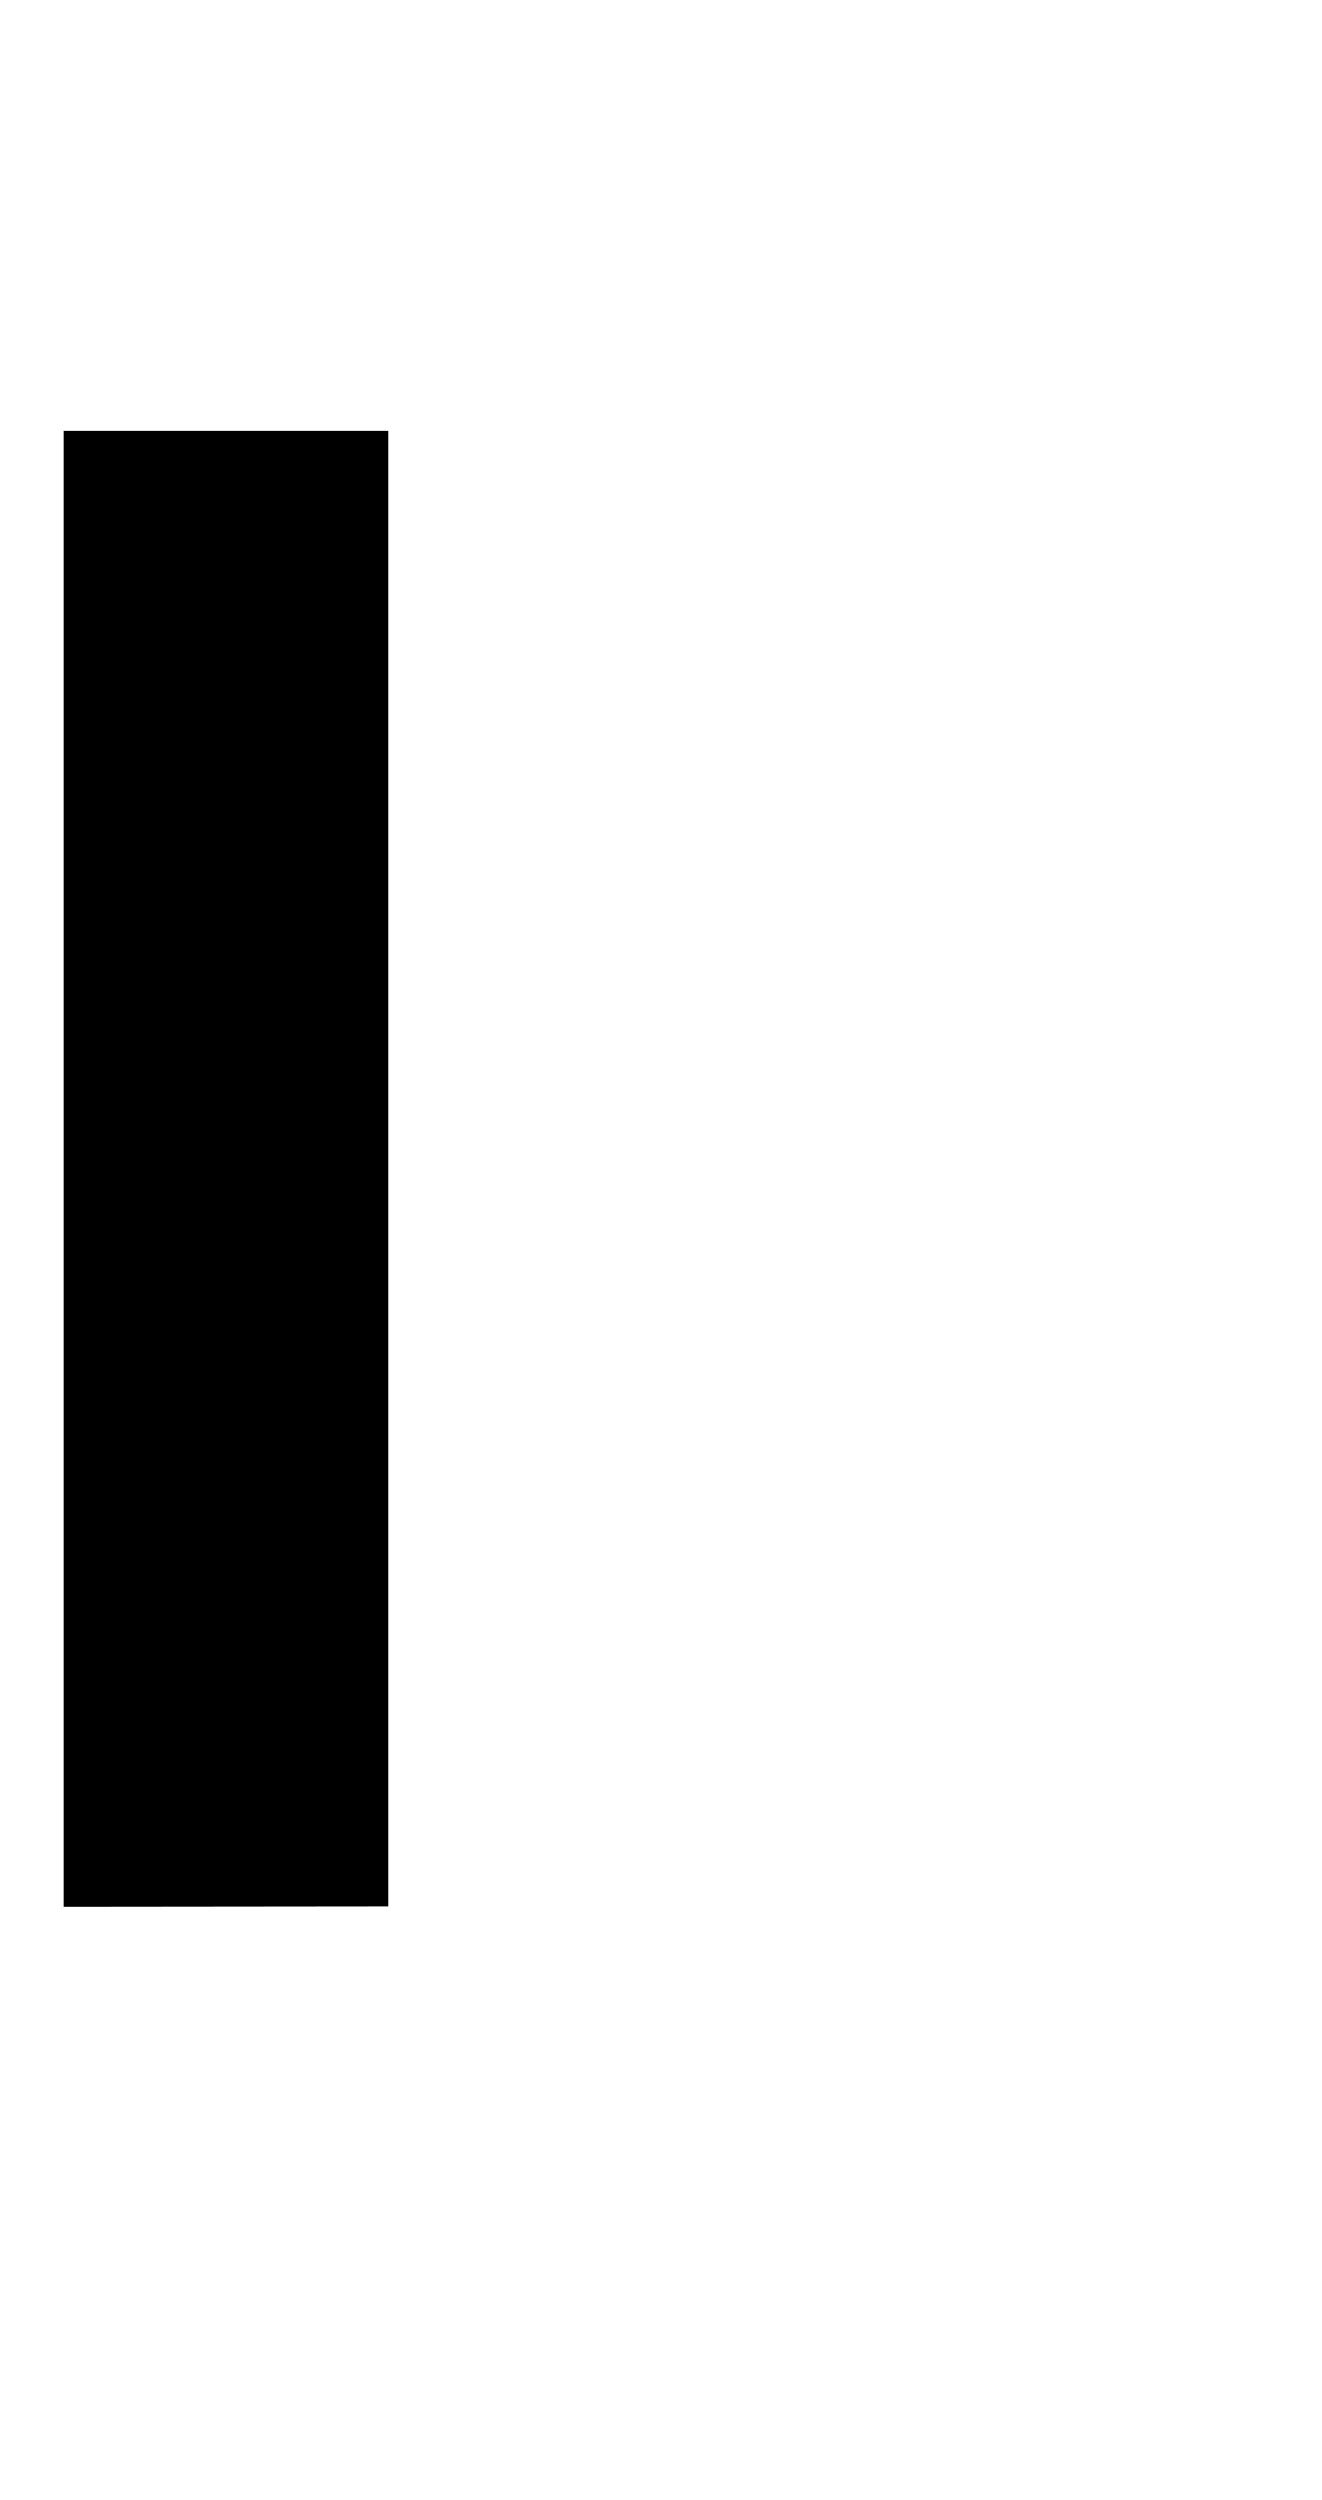
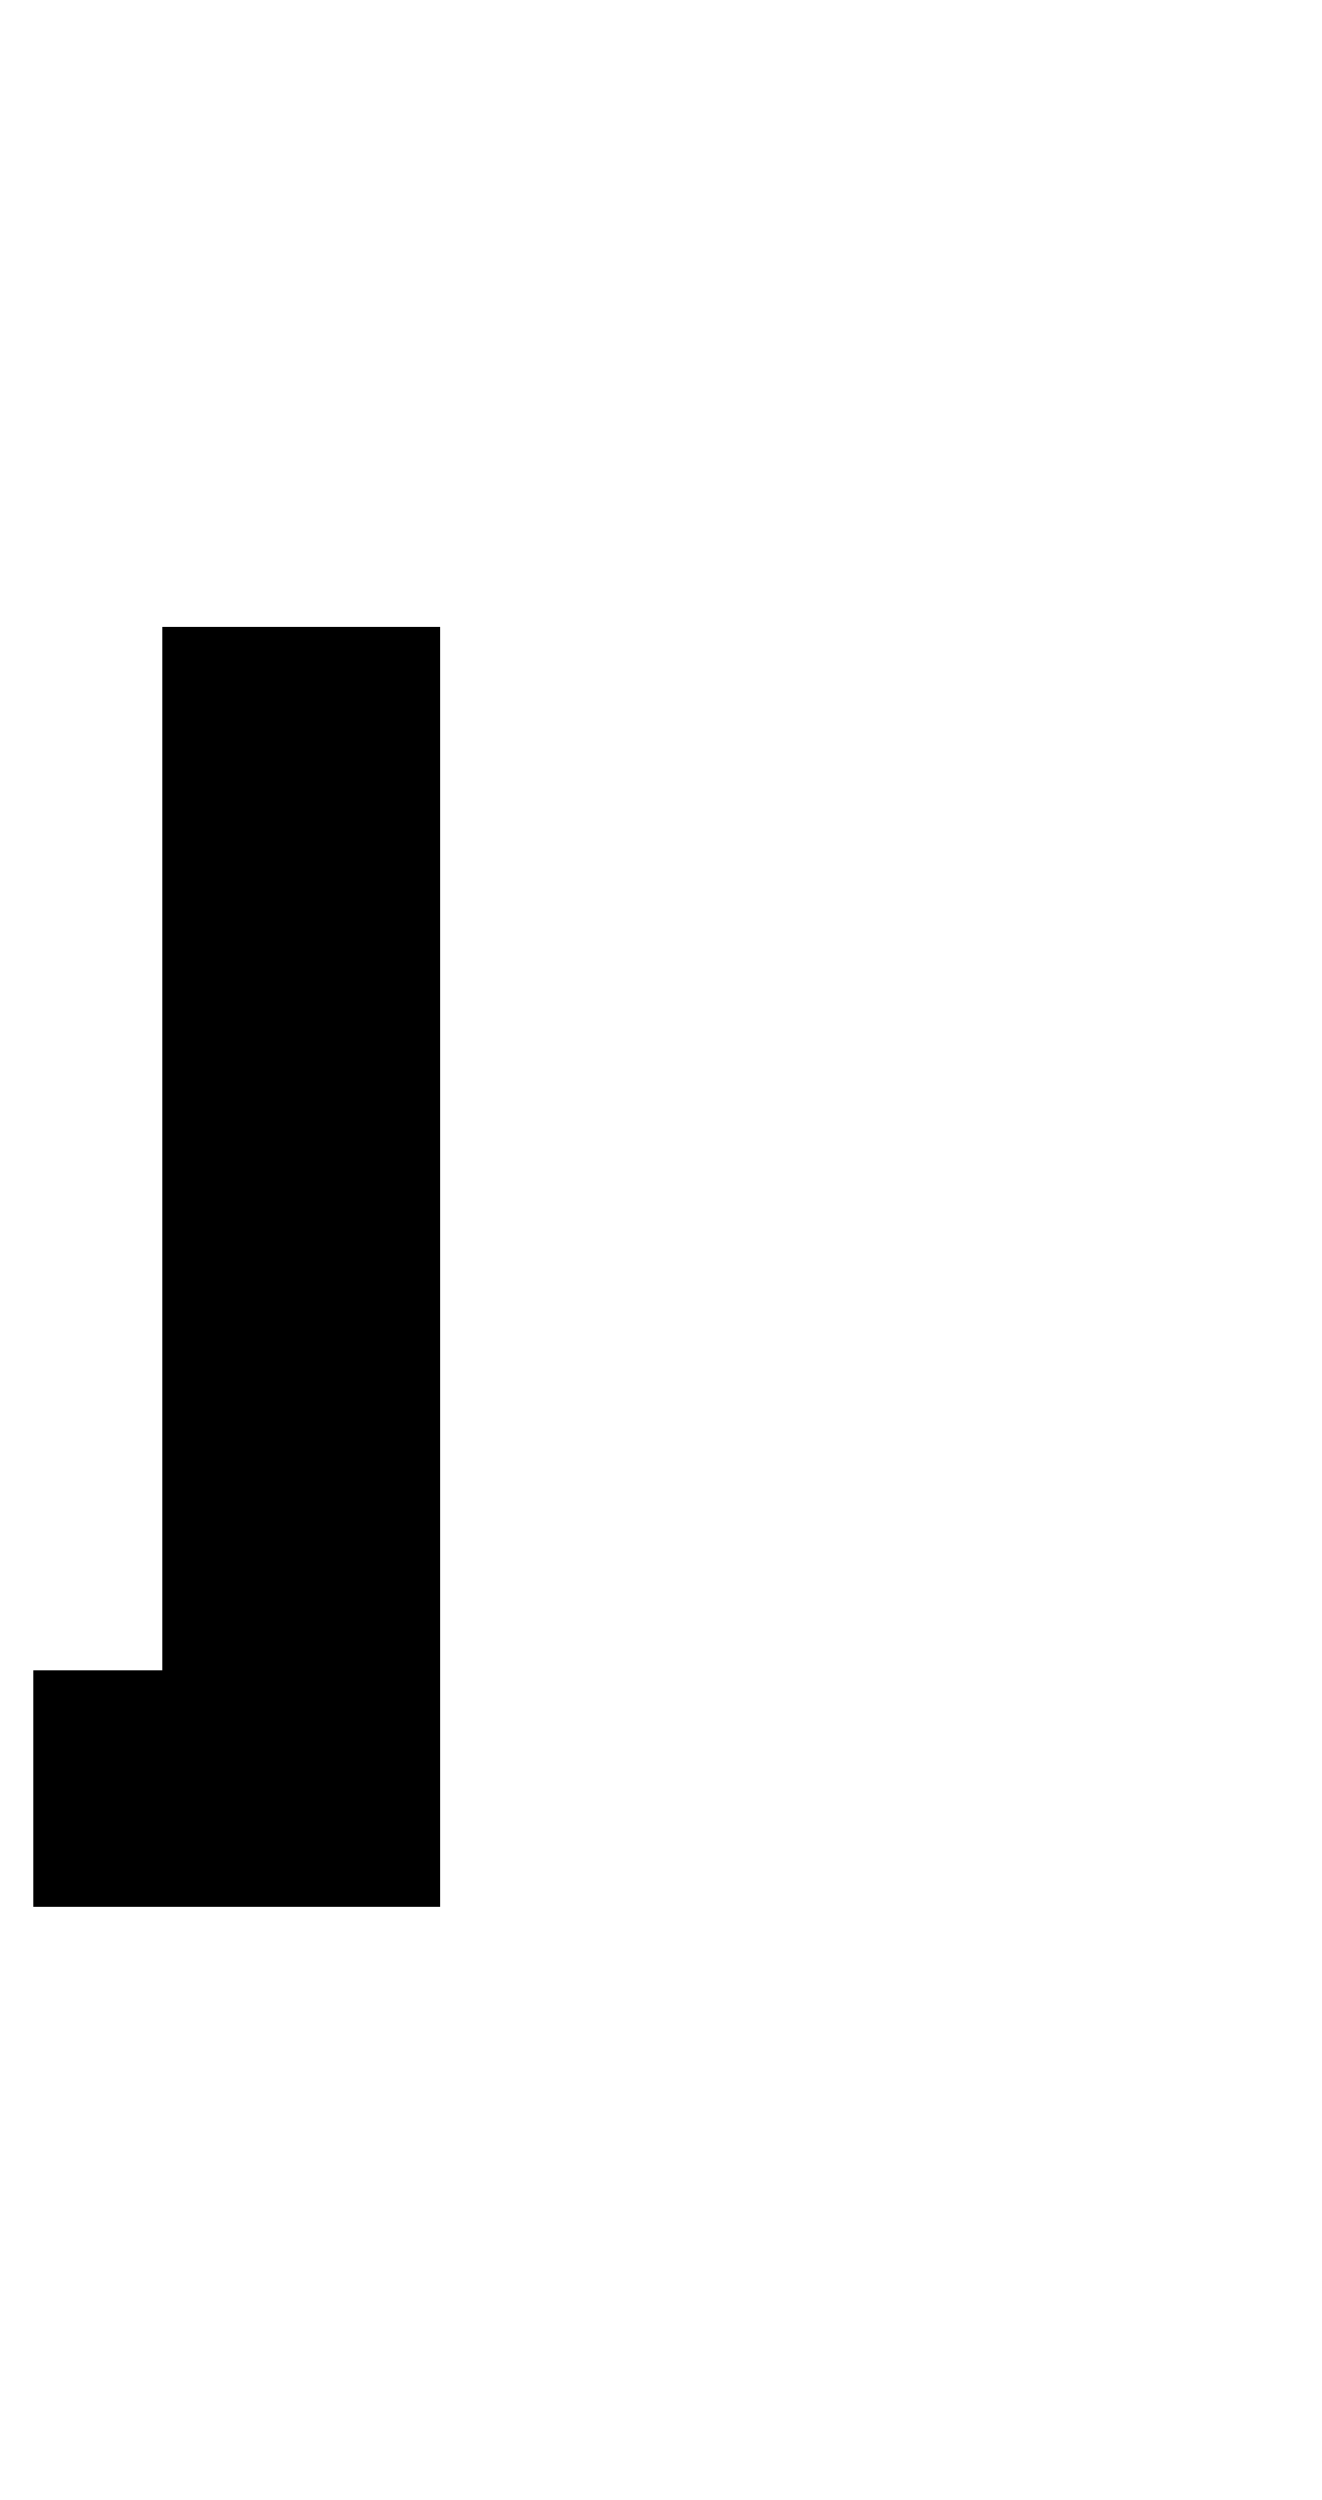
<svg xmlns="http://www.w3.org/2000/svg" version="1.1" x="0px" y="0px" viewBox="0 0 313.5 593" style="enable-background:new 0 0 313.5 593;" xml:space="preserve">
  <style type="text/css">
	.st0{display:none;}
	.st1{display:inline;}
</style>
  <g id="_x5F_V1">
    <g id="E_00000051360959627468142820000017544460044616440767_">
	</g>
    <g id="C">
	</g>
    <g id="N_x5F_3">
	</g>
    <g id="A">
	</g>
    <g id="N_00000054254949360326627830000005329152182886584764_">
	</g>
    <g id="e">
	</g>
    <g id="T">
	</g>
    <g id="N_00000127748963548567887910000006918738376549339794_">
	</g>
    <g id="I">
	</g>
    <g id="A1">
	</g>
    <g id="M">
	</g>
    <g id="R">
	</g>
    <g id="O_00000083778567647030904660000008843847121500168630_">
	</g>
    <g id="F">
	</g>
    <g id="N">
	</g>
    <g id="E">
	</g>
    <g id="P">
	</g>
    <g id="O">
	</g>
  </g>
  <g id="Ebene_20">
-     <text transform="matrix(1 0 0 1 592.9529 3054.126)">
+     <text transform="matrix(1 0 0 1 580.4717 1054.634)">
      <tspan x="0" y="0" style="fill:#E30613; font-family:'SH-Maintenance-V2'; font-size:490px; letter-spacing:-19;">M</tspan>
      <tspan x="604.7" y="0" style="fill:#E30613; font-family:'SH-Maintenance-V2'; font-size:490px;">A</tspan>
      <tspan x="965.8" y="0" style="fill:#E30613; font-family:'SH-Maintenance-V2'; font-size:490px; letter-spacing:-19;">I</tspan>
      <tspan x="1090.7" y="0" style="fill:#E30613; font-family:'SH-Maintenance-V2'; font-size:490px;">NTENANCE</tspan>
    </text>
-     <rect x="-2245.9" y="2709.1" style="fill:none;" width="1722.6" height="412.6" />
-     <text transform="matrix(1 0 0 1 -2245.891 3058.981)">
+     <rect x="-2457.9" y="709.6" style="fill:none;" width="1722.6" height="412.6" />
+     <text transform="matrix(1 0 0 1 -2457.941 1059.489)">
      <tspan x="0" y="0" style="fill:#E30613; font-family:'SH-Maintenance-V2'; font-size:490px;">OPEN</tspan>
      <tspan x="1660.1" y="0" style="fill:#E30613; font-family:'SH-Maintenance-V2'; font-size:485px; letter-spacing:-9;"> </tspan>
    </text>
-     <text transform="matrix(1 0 0 1 -515.8961 3068.599)">
+     <text transform="matrix(1 0 0 1 -621.9449 1069.107)">
      <tspan x="0" y="0" style="fill:#E30613; font-family:'SH-Maintenance-V2'; font-size:490px; letter-spacing:-19;">F</tspan>
-       <tspan x="252.8" y="0" style="fill:#E30613; font-family:'SH-Maintenance-V2'; font-size:490px;">OR</tspan>
+       <tspan x="252.8" y="0" style="fill:#E30613; font-family:'SH-Maintenance-V2'; font-size:490px;">O</tspan>
+       <tspan x="634.1" y="0" style="fill:#E30613; font-family:'SH-Maintenance-V2'; font-size:490px; letter-spacing:-167;"> </tspan>
+       <tspan x="602.7" y="0" style="fill:#E30613; font-family:'SH-Maintenance-V2'; font-size:490px;">R</tspan>
    </text>
  </g>
  <g id="Hilfslinien">
-     <rect x="-2441.8" y="2164.3" style="fill:none;" width="7398.2" height="466.4" />
-     <text transform="matrix(1 0 0 1 -2441.834 2513.447)">
+     <rect x="4832.6" y="682.7" style="fill:none;" width="7398.2" height="466.4" />
+     <text transform="matrix(1 0 0 1 4832.623 1031.88)">
      <tspan x="0" y="0" style="fill:#E30613; font-family:'SH-Maintenance-V2'; font-size:489px; letter-spacing:-19;">WE</tspan>
      <tspan x="739.4" y="0" style="fill:#E30613; font-family:'SH-Maintenance-V2'; font-size:489px; letter-spacing:-29;">G</tspan>
      <tspan x="1081.2" y="0" style="fill:#E30613; font-family:'SH-Maintenance-V2'; font-size:489px; letter-spacing:-9;">E</tspan>
      <tspan x="1468.4" y="0" style="fill:#E30613; font-family:'SH-Maintenance-V2'; font-size:489px;">N </tspan>
      <tspan x="1939.8" y="0" style="fill:#E30613; font-family:'SH-Maintenance-V2'; font-size:489px; letter-spacing:9;">U</tspan>
      <tspan x="2312" y="0" style="fill:#E30613; font-family:'SH-Maintenance-V2'; font-size:489px; letter-spacing:-9;">M</tspan>
      <tspan x="2736.9" y="0" style="fill:#E30613; font-family:'SH-Maintenance-V2'; font-size:489px;">B</tspan>
      <tspan x="3081.2" y="0" style="fill:#E30613; font-family:'SH-Maintenance-V2'; font-size:489px; letter-spacing:-19;">A</tspan>
      <tspan x="3439.1" y="0" style="fill:#E30613; font-family:'SH-Maintenance-V2'; font-size:489px;">U </tspan>
      <tspan x="3910" y="0" style="fill:#E30613; font-family:'SH-Maintenance-V2'; font-size:489px; letter-spacing:-29;">G</tspan>
      <tspan x="4268.4" y="0" style="fill:#E30613; font-family:'SH-Maintenance-V2'; font-size:489px;">E</tspan>
      <tspan x="4585.3" y="0" style="fill:#E30613; font-family:'SH-Maintenance-V2'; font-size:489px; letter-spacing:-39;">Ö</tspan>
      <tspan x="4926.6" y="0" style="fill:#E30613; font-family:'SH-Maintenance-V2'; font-size:489px;">FFNET</tspan>
    </text>
-   </g>
-   <g id="T_00000151528559115874515910000005984389023753216649_">
-     <path d="M10790,452.2V102.4h76.9v349.8H10790z" />
-     <path d="M10720.4,102.4h146.5c94.6,0,140.6,55.9,140.6,149.4h-64.7c0-54.9-23.5-72.5-75.9-72.5h-146.5V102.4z" />
-   </g>
-   <g id="E_00000150082740960534394650000001756674408269680310_">
-     <path d="M10601.2,452.1V156.4h-63.8v295.6H10601.2z" />
-     <path d="M10478.9,353.3h140.9c0,0,13.3-74.6,23.6-132.1h-61.9l-11.8,74.6h-90.8V353.3z" />
-     <path d="M10537.4,452.1h140.9c0,0,13.3-74.6,23.6-132.1h-61.9l-11.8,74.6h-90.8V452.1z" />
-     <path d="M10632.7,186.3h60.9c-7.9-43.7-15.2-84.5-15.2-84.5h-140.9v57.5h90.8L10632.7,186.3z" />
-   </g>
-   <g id="N_00000099632580371903072950000016892054108610634910_">
-     <path d="M10361.2,451.9l93.9-349.3h-69l-60.2,237.7h-1l-56.3-237.7h-77.3l-41.6,152.6h70.4l9.8-41.6h1l58.7,237.7L10361.2,451.9z" />
-     <rect x="10144" y="102.6" width="76.8" height="349.3" />
-   </g>
-   <g id="F_00000114769032895886322120000014247326199313495697_">
-     <path d="M9951.7,451.9h-76.8V102.7h245.5v64.5h-168.7V248h146.2v59.7h-146.2V451.9z" />
-   </g>
-   <g id="F_00000173141720675959051990000004486108456543280518_">
-     <path d="M9662.8,451.6h132.8V169.3h-54.9v217.1h-77.9V451.6z" />
-     <path d="M9694.8,451.7c0-18,2.9-33.6,10.7-46.8c6.8-12.2,16.6-23.4,28.3-31.2c11.7-7.8,25.4-13.7,40-17.6   c14.6-3.9,30.2-5.9,70.2-5.9v-81.4c-52.2,0-76.6,3.9-100,12.2c-23.4,8.8-44.4,20-61.9,36.1c-17.6,16.6-31.2,35.1-41.4,57.5   c-9.8,22.9-14.1,48.8-14.1,77H9694.8z" />
-     <polygon points="9844.1,100.7 9740.7,100.7 9740.7,383 9795.6,383 9795.6,165.8 9844.1,165.8  " />
-   </g>
-   <g id="Ö">
-     <path d="M9279.4,269.5c0-103.7,64.1-184.4,171.6-184.4c107.6,0,171.6,80.7,171.6,184.4c0,100.7-64.1,181.4-171.6,181.4   C9343.5,450.9,9279.4,370.2,9279.4,269.5z M9356.2,269.5c0,58.2,25.9,116.9,94.9,116.9c68.9,0,94.9-58.7,94.9-116.9   c0-61.1-25.9-119.8-94.9-119.8C9382.1,149.7,9356.2,208.4,9356.2,269.5z M9417.8,239.7v-57.2h66v57.2H9417.8z M9417.8,326.7v-57.2   h66v57.2H9417.8z" />
-   </g>
-   <g id="E_00000056408675155028286430000005814045595369560991_">
-     <path d="M9250.4,452.2h-265V103.1h261.1v64.5h-184.4v74.8h169.2v59.7h-169.2v85.6h188.3V452.2z" />
-   </g>
-   <g id="G_00000142136150640176763200000005464168929300255362_">
-     <path d="M8608,367.5h76.4V178.3l98-1.5l-1.5-75h-174L8608,367.5z M8608,451.8l267.6-0.5V388l-190.1,1l-1-98l-75,1.5L8608,451.8z    M8775.6,451.3h101c10.8-7.4,23-15.2,33.8-22.5c11.8-8.3,21.1-17.2,30.9-26.5c8.3-8.3,15.2-18.6,21.6-32.3   c4.4-11.8,8.3-26,8.3-42.6s-3.9-30.9-9.3-44.6c-6.4-12.7-14.7-23.5-25.5-32.3s-23-16.2-36.8-21.1c-13.2-4.9-28.9-6.9-43.1-6.9   c-20.6,0-37.7,3.4-53.9,10.8c-15.2,6.4-28.9,16.2-37.7,27.9c-10.8,12.7-18.1,27-23,43.1c-5.9,17.2-8.3,35.3-6.9,53.9h64.2   c0-9.8,1.5-17.6,3.4-27.4c1.5-9.3,3.4-16.7,8.8-25c2.9-7.4,9.3-13.2,16.2-17.6c6.4-5.4,14.7-7.4,25.5-7.4c14.2,0,26,4.9,35.8,14.7   c9.3,7.8,14.2,21.1,14.2,36.8c0,10.3-2.5,20.1-6.9,27c-5.4,8.3-10.8,15.7-17.2,21.6c-6.9,7.4-15.2,12.3-22.5,18.1   c-8.3,4.9-16.7,10.8-24,15.7C8818.8,423.3,8788.4,442.9,8775.6,451.3z" />
-   </g>
-   <g id="U_00000122691519521168774280000013841469757125651126_">
-     <path d="M8453.3,463.6c-102.4-1.5-114.8-74.7-114.8-119.8v-242h77.7v238.5c0,24.3,0,55.9,37.1,57.9V463.6z" />
-     <path d="M8175.2,101.9h77.7v238.5c0,25.2,0,57.9,41.1,57.9c36.6,0,45-24.7,45-58.9v-15.8h70.3v30.7c0,77.2-57.4,109.4-116.3,109.4   c-105.4,0-117.8-74.2-117.8-119.8V101.9z" />
-   </g>
-   <g id="A_00000004505667569094896160000014532079075801900974_">
-     <path d="M8019.7,203.9l-3,70.3l30,6.9v1l-247.3,61v75.2l121.9,33.4l15.2-61l-22.1-9.3v-1l244.4-61v-78.2L8019.7,203.9z" />
-     <polygon points="7844.2,430.6 7921.9,451.7 7927.8,451.7 7986.3,212.8 7987.3,212.8 8046.8,451.7 8123.5,451.7 8158.9,319.5    8090.5,317.5 8084.6,342.6 8083.6,342.6 8023.6,101.1 7951.4,101.1 7890.4,339.6 7889.4,339.6  " />
-   </g>
-   <g id="B">
-     <path d="M7480.8,453.3V104.2h164.3c66.5,0,111.5,21.5,111.5,86.6c0,34.7-16.6,57.7-47.4,72.9c43,12.2,64.1,45,64.1,88.5   c0,70.9-60.1,101.2-123.2,101.2H7480.8z M7629.5,163.8h-71.9v81.7h77.8c27.4,0,46.9-12.2,46.9-41.6   C7682.3,171.2,7656.8,163.8,7629.5,163.8z M7557.6,393.7h82.2c29.8,0,56.7-9.8,56.7-46c0-35.7-22-49.9-55.3-49.9h-83.6V393.7z" />
-   </g>
-   <g id="M_00000134250281029563310950000003257287664879667615_">
-     <path d="M7223.6,335.1h75.5c-12.8-20.6-144.7-232.9-144.7-232.9h-77v350.1h72.1V217.4h1C7150.5,217.4,7187.3,276.2,7223.6,335.1z" />
-     <path d="M7299.6,335.1c36.3-58.8,73.1-117.7,73.1-117.7h1v234.9h72.1V102.1h-77c0,0-131.9,212.3-144.7,232.9H7299.6z" />
-   </g>
-   <g id="U">
-     <path d="M7027.6,453h-247.3v-64.6h170.4v-285h76.9V453z M6733.3,453V103.4h76.9v285h170.4V453H6733.3z" />
-   </g>
-   <g id="N_00000154425763484525918430000008508601231558086807_">
-     <path d="M6482.8,451.5l93.9-349.3h-69l-60.2,237.7h-1l-56.3-237.7H6313l-41.6,152.6h70.4l9.8-41.6h1l58.7,237.7L6482.8,451.5z" />
-     <rect x="6265.6" y="102.2" width="76.8" height="349.3" />
-   </g>
-   <g id="E_00000165205204584183719570000002201050886193303485_">
-     <path d="M5951.8,279.2h-64.3c0-107.2,80.4-171.1,180.8-171.1v76.5C6010.2,184.7,5951.8,210.5,5951.8,279.2z" />
-     <path d="M6059.7,379.1c0-68.7-58.5-94.5-116.5-94.5v-76.5c100.4,0,180.8,63.8,180.8,171.1H6059.7z" />
-     <polygon points="6236.6,371.8 6236.6,450.3 6065.6,450.3 6060.7,371.8  " />
-     <path d="M5951.8,279.2c0,68.7,58.5,94.5,116.5,94.5v76.5c-100.4,0-180.8-63.8-180.8-171.1H5951.8z" />
-     <path d="M5917.4,84.8V2.4c26.8,0,53.1,4.9,76.5,12.7c23.4,8.8,43.4,20,60.9,36.1s31.2,34.6,40.9,57.5   c10.2,22.9,15.1,49.2,15.1,76.5h-69.2c0-18-3.4-32.7-10.2-45.8c-7.3-13.2-16.6-23.4-28.3-32.2c-11.7-7.8-25.8-13.6-40-18   C5947.6,85.7,5933,84.8,5917.4,84.8z" />
-   </g>
-   <g id="G">
-     <path d="M5871.7,452.8h-48.9l-7.8-39.6c-27.4,35.2-62.1,47.9-95.8,47.9c-107.6,0-171.6-80.7-171.6-181.4   c0-103.7,64.1-184.4,171.6-184.4c71.4,0,139.4,43.5,147.2,123.2H5793c-9.3-39.1-37.2-58.7-73.8-58.7c-68.9,0-94.9,58.7-94.9,119.8   c0,58.2,25.9,116.9,94.9,116.9c50.4,0,78.7-26.4,83.1-75.3H5725v-57.2h146.7V452.8z" />
-   </g>
-   <g id="E_00000005963599347184841430000018193220976272044449_">
-     <path d="M5532,452.5h-265V103.4h261.1v64.5h-184.4v74.8h169.2v59.7h-169.2V388H5532V452.5z" />
-   </g>
-   <g id="W">
-     <path d="M5000.6,217.6c-36.3,58.9-73.1,117.7-73.1,117.7h-1v-235h-72.1v350.3h77c0,0,132-212.4,144.7-233H5000.6z M5076.6,217.6   h-75.5c12.8,20.6,144.7,233,144.7,233h77V100.3h-72.1v235h-1C5149.7,335.3,5112.9,276.4,5076.6,217.6z" />
-   </g>
-   <g id="E_00000113322483045279252990000013609696148037364875_">
-     <path d="M3905.3,279.7h-64.9c0-108.1,81.1-172.5,182.4-172.5v77.2C3964.3,184.4,3905.3,210.4,3905.3,279.7z" />
-     <path d="M4016.9,380.5c0-69.3-59-95.4-117.5-95.4V208c101.3,0,182.4,64.4,182.4,172.5H4016.9z" />
-     <polygon points="4195.3,373.1 4195.3,452.2 4022.8,452.2 4017.9,373.1  " />
-     <path d="M3905.3,279.7c0,69.3,59,95.4,117.5,95.4v77.2c-101.3,0-182.4-64.4-182.4-172.5H3905.3z" />
-     <path d="M3873.4,83.6V0.5c27,0,53.6,4.9,77.2,12.8c23.6,8.8,43.7,20.2,61.4,36.4c17.7,16.2,31.5,34.9,41.3,58   c10.3,23.1,15.2,49.6,15.2,77.2h-69.8c0-18.2-3.4-32.9-10.3-46.2c-7.4-13.3-16.7-23.6-28.5-32.4c-11.8-7.9-26.1-13.8-40.3-18.2   C3903.9,84.6,3889.1,83.6,3873.4,83.6z" />
-   </g>
-   <g id="C_00000112622374827432275670000003417328206733987971_">
-     <path d="M3811.2,219.4h-74.5c-5.4-34.8-38.7-61.3-76.4-61.3c-69.1,0-95.1,58.8-95.1,120.1c0,58.3,26,117.1,95.1,117.1   c47,0,73.5-31.9,79.4-78.4h74.5c-7.8,87.7-67.6,143.1-153.9,143.1c-107.8,0-172-80.9-172-181.8c0-103.9,64.2-184.7,172-184.7   C3736.7,93.4,3801.9,138.5,3811.2,219.4z" />
-   </g>
-   <g id="N_00000117657359395406629260000008490405748572120458_">
-     <path d="M3175.9,452.2h76.9V102.6h-76.9V452.2z" />
-     <polygon points="3393.8,452.2 3487.4,102.6 3418.8,102.6 3358.6,340.6 3357.6,340.6 3301.3,102.6 3223.9,102.6 3182.3,255.4    3252.8,255.4 3262.6,213.8 3263.6,213.8 3322.8,452.2  " />
-   </g>
-   <g id="A_00000070819818803741320060000005539798163125646774_">
-     <path d="M2993.7,203.9l-3,70.3l30,6.9v1l-247.3,61v75.2l121.9,33.4l15.2-61l-22.1-9.3v-1l244.4-61v-78.2L2993.7,203.9z" />
-     <polygon points="2818.2,430.6 2895.9,451.7 2901.8,451.7 2960.3,212.8 2961.3,212.8 3020.8,451.7 3097.5,451.7 3132.9,319.5    3064.5,317.5 3058.6,342.6 3057.6,342.6 2997.6,101.1 2925.4,101.1 2864.4,339.6 2863.4,339.6  " />
-   </g>
-   <g id="N_00000129165096651451788460000006894638935768142516_">
-     <path d="M2517.5,452.2h-72V102.4h76.4l146,234.7h1V102.4h72v349.9H2664L2518.5,218h-1V452.2z" />
-   </g>
-   <g id="E_00000096737436898591806260000014476501128100374183_">
-     <path d="M2298.2,452.2V156.6h-63.8v295.6H2298.2z" />
-     <path d="M2175.9,353.5h140.9c0,0,13.3-74.6,23.6-132.1h-61.9l-11.8,74.6h-90.8V353.5z" />
-     <path d="M2234.3,452.2h140.9c0,0,13.3-74.6,23.6-132.1H2337l-11.8,74.6h-90.8V452.2z" />
-     <path d="M2329.6,186.5h60.9c-7.9-43.7-15.2-84.5-15.2-84.5h-140.9v57.5h90.8L2329.6,186.5z" />
-   </g>
-   <g id="T_00000040572434587172107020000003403572265167091088_">
-     <path d="M1933.4,452.1h65.4V179.8h208.9V102h-274.3V452.1z" />
-     <polygon points="2028.1,452.2 2119.6,102 2053.7,102 1992.8,340.7 1992.3,340.7 1961.1,452.1  " />
-   </g>
-   <g id="N_00000162323512888102647520000008162614129556769983_">
-     <rect x="1806.2" y="102.4" width="76.8" height="349.2" />
-     <path d="M1541.2,451.6h77.8l92.9-263.1h1l90.5,263.1h79.7l-130.6-349.2h-78.7L1541.2,451.6z" />
-   </g>
-   <g id="I_00000075868811598525912980000008971315367424001668_">
-     <text transform="matrix(1 0 0 1 1397.855 451.5694)" style="font-family:'SH-Maintenance-V2'; font-size:490px; letter-spacing:-19;">I</text>
-   </g>
-   <g id="A_00000047767008426511249760000015642639169606536113_">
-     <polygon points="1303.6,451.6 1397.3,451.6 1397.3,398.1 1367.4,398.1 1367.4,161.6 1303.6,161.6  " />
-     <polygon points="1189.3,348.1 1354.2,348.1 1354.2,167 1367.4,167 1367.4,103.2 1189.3,103.2 1189.3,167 1300.7,167 1300.7,284.3    1189.3,284.3  " />
-     <path d="M1098.5,451.6h75.6c0.5-23.1,3.4-48.1,8.3-75.1c5.4-27,12.8-53.5,22.1-80c9.3-26,21.1-50.5,35.3-74.1   c14.2-23.1,30.4-42.7,48.6-58.4v-60.8h-238V169h165.4c-33.4,40.2-60.4,84.4-80.5,132.5C1114.7,349.6,1102.4,399.6,1098.5,451.6z" />
-   </g>
-   <g id="M_00000030454837118209363920000004010763359709145015_">
-     <path d="M773,158.9H619.2l0.5,216.7H486.5v76.6h197.7L683.7,235H773V158.9z" />
-     <polygon points="1023.9,103.7 947.8,103.7 947.8,452.2 1083.9,452.2 1083.9,388.3 1023.9,388.3  " />
-     <polygon points="795,103.7 717.9,103.7 676.4,256.5 746.7,256 756.9,215 757.9,215 816.5,452.2 887.7,452.2 948.7,213.1    949.7,213.1 989.2,103.7 913.6,103.7 852.6,341 851.6,341  " />
+     <rect x="-2110.4" y="-38.8" width="93.9" height="140.7" />
+   </g>
+   <g id="T_00000151528559115874515910000005984389023753216649_" class="st0">
+     <path d="M10786,452.2V102.4h76.9v349.8H10786z" />
+     <path class="st1" d="M10716.4,102.4h146.5c94.6,0,140.6,55.9,140.6,149.4h-64.7c0-54.9-23.5-72.5-75.9-72.5h-146.5V102.4z" />
+   </g>
+   <g id="E_00000150082740960534394650000001756674408269680310_" class="st0">
+     <path class="st1" d="M10597.2,452.1V156.4h-63.8v295.6H10597.2z" />
+     <path class="st1" d="M10474.9,353.3h140.9c0,0,13.3-74.6,23.6-132.1h-61.9l-11.8,74.6h-90.8V353.3z" />
+     <path class="st1" d="M10533.4,452.1h140.9c0,0,13.3-74.6,23.6-132.1h-61.9l-11.8,74.6h-90.8V452.1z" />
+     <path class="st1" d="M10628.6,186.3h60.9c-7.9-43.7-15.2-84.5-15.2-84.5h-140.9v57.5h90.8L10628.6,186.3z" />
+   </g>
+   <g id="N_00000099632580371903072950000016892054108610634910_" class="st0">
+     <path class="st1" d="M10357.2,451.9l93.9-349.3h-69l-60.2,237.7h-1l-56.3-237.7h-77.3l-41.6,152.6h70.4l9.8-41.6h1l58.7,237.7   L10357.2,451.9z" />
+     <rect x="10140" y="102.6" class="st1" width="76.8" height="349.3" />
+   </g>
+   <g id="F_00000114769032895886322120000014247326199313495697_" class="st0">
+     <path class="st1" d="M9947.7,451.9h-76.8V102.7h245.5v64.5h-168.7V248h146.2v59.7h-146.2V451.9z" />
+   </g>
+   <g id="F_00000173141720675959051990000004486108456543280518_" class="st0">
+     <path class="st1" d="M9661.4,451.6h132.8V169.3h-54.9v217.1h-77.9V451.6z" />
+     <path class="st1" d="M9693.4,451.7c0-18,2.9-33.6,10.7-46.8c6.8-12.2,16.6-23.4,28.3-31.2c11.7-7.8,25.4-13.7,40-17.6   c14.6-3.9,30.2-5.9,70.2-5.9v-81.4c-52.2,0-76.6,3.9-100,12.2c-23.4,8.8-44.4,20-61.9,36.1c-17.6,16.6-31.2,35.1-41.5,57.5   c-9.8,22.9-14.1,48.8-14.1,77H9693.4z" />
+     <polygon class="st1" points="9842.7,100.7 9739.3,100.7 9739.3,383 9794.2,383 9794.2,165.8 9842.7,165.8  " />
+   </g>
+   <g id="Ö" class="st0">
+     <path class="st1" d="M9279.4,278.8c0-103.7,64.1-184.4,171.6-184.4c107.6,0,171.6,80.7,171.6,184.4c0,100.7-64.1,181.4-171.6,181.4   C9343.5,460.2,9279.4,379.5,9279.4,278.8z M9356.2,278.8c0,58.2,25.9,116.9,94.9,116.9c68.9,0,94.9-58.7,94.9-116.9   c0-61.1-25.9-119.8-94.9-119.8C9382.1,159,9356.2,217.6,9356.2,278.8z" />
+     <rect x="9417.8" y="191.7" class="st1" width="66" height="57.2" />
+     <rect x="9417.8" y="278.8" class="st1" width="66" height="57.2" />
+   </g>
+   <g id="E_00000056408675155028286430000005814045595369560991_" class="st0">
+     <path class="st1" d="M9250.4,452.2h-265V103.1h261.1v64.5h-184.4v74.8h169.2v59.7h-169.2v85.6h188.3V452.2z" />
+   </g>
+   <g id="G_00000142136150640176763200000005464168929300255362_" class="st0">
+     <polygon class="st1" points="8608,368 8684.5,368 8684.5,178.8 8782.5,177.3 8781,102.4 8607,102.4  " />
+     <polygon class="st1" points="8608,452.2 8875.6,451.8 8875.6,388.5 8685.5,389.5 8684.5,291.5 8609.5,293  " />
+     <path class="st1" d="M8775.6,451.8h101c10.8-7.4,23-15.2,33.8-22.5c11.8-8.3,21.1-17.2,30.9-26.5c8.3-8.3,15.2-18.6,21.6-32.3   c4.4-11.8,8.3-26,8.3-42.6c0-16.7-3.9-30.9-9.3-44.6c-6.4-12.7-14.7-23.5-25.5-32.3c-10.8-8.8-23-16.2-36.8-21.1   c-13.2-4.9-28.9-6.9-43.1-6.9c-20.6,0-37.7,3.4-53.9,10.8c-15.2,6.4-28.9,16.2-37.7,27.9c-10.8,12.7-18.1,27-23,43.1   c-5.9,17.2-8.3,35.3-6.9,53.9h64.2c0-9.8,1.5-17.6,3.4-27.4c1.5-9.3,3.4-16.7,8.8-25c2.9-7.4,9.3-13.2,16.2-17.6   c6.4-5.4,14.7-7.4,25.5-7.4c14.2,0,26,4.9,35.8,14.7c9.3,7.8,14.2,21.1,14.2,36.8c0,10.3-2.5,20.1-6.9,27   c-5.4,8.3-10.8,15.7-17.2,21.6c-6.9,7.4-15.2,12.3-22.5,18.1c-8.3,4.9-16.7,10.8-24,15.7C8818.8,423.8,8788.4,443.4,8775.6,451.8z" />
+   </g>
+   <g id="U_00000122691519521168774280000013841469757125651126_" class="st0">
+     <path class="st1" d="M8453.3,463.6c-102.4-1.5-114.8-74.7-114.8-119.8v-242h77.7v238.5c0,24.3,0,55.9,37.1,57.9V463.6z" />
+     <path class="st1" d="M8175.2,101.9h77.7v238.5c0,25.2,0,57.9,41.1,57.9c36.6,0,45-24.7,45-58.9v-15.8h70.3v30.7   c0,77.2-57.4,109.4-116.3,109.4c-105.4,0-117.8-74.2-117.8-119.8V101.9z" />
+   </g>
+   <g id="A_00000004505667569094896160000014532079075801900974_" class="st0">
+     <path class="st1" d="M8019.7,203.9l-3,70.3l30,6.9v1l-247.3,61v75.2l121.9,33.4l15.2-61l-22.1-9.3v-1l244.4-61v-78.2L8019.7,203.9z   " />
+     <polygon class="st1" points="7844.2,430.6 7921.9,451.7 7927.8,451.7 7986.3,212.8 7987.3,212.8 8046.8,451.7 8123.5,451.7    8158.9,319.5 8090.5,317.5 8084.6,337.1 8083.6,337.1 8023.6,101.1 7951.4,101.1 7890.4,339.6 7889.4,339.6  " />
+   </g>
+   <g id="B" class="st0">
+     <path class="st1" d="M7480.8,452.2V103.1h164.3c66.5,0,111.5,21.5,111.5,86.6c0,34.7-16.6,57.7-47.4,72.9   c43,12.2,64.1,45,64.1,88.5c0,70.9-60.1,101.2-123.2,101.2H7480.8z M7629.5,162.8h-71.9v81.7h77.8c27.4,0,46.9-12.2,46.9-41.6   C7682.3,170.1,7656.8,162.8,7629.5,162.8z M7557.6,392.6h82.2c29.8,0,56.7-9.8,56.7-46c0-35.7-22-49.9-55.3-49.9h-83.6V392.6z" />
+   </g>
+   <g id="M_00000134250281029563310950000003257287664879667615_" class="st0">
+     <path class="st1" d="M7223.6,335.1h75.5c-12.8-20.6-144.7-232.9-144.7-232.9h-77v350.1h72.1V217.4h1   C7150.5,217.4,7187.3,276.2,7223.6,335.1z" />
+     <path class="st1" d="M7299.6,335.1c36.3-58.8,73.1-117.7,73.1-117.7h1v234.9h72.1V102.1h-77c0,0-131.9,212.3-144.7,232.9H7299.6z" />
+   </g>
+   <g id="U" class="st0">
+     <path class="st1" d="M7027.6,452.2h-247.3v-64.6h170.4v-285h76.9V452.2z M6733.3,452.2V102.6h76.9v285h170.4v64.6H6733.3z" />
+   </g>
+   <g id="N_00000154425763484525918430000008508601231558086807_" class="st0">
+     <path class="st1" d="M6482.8,452.2l93.9-349.3h-69l-60.2,237.7h-1L6390.3,103H6313l-41.6,152.6h70.4l9.8-41.6h1l58.7,237.7   L6482.8,452.2z" />
+     <rect x="6265.6" y="103" class="st1" width="76.8" height="349.3" />
+   </g>
+   <g id="E_00000165205204584183719570000002201050886193303485_" class="st0">
+     <path class="st1" d="M5951.8,281.2h-64.3c0-107.2,80.4-171.1,180.8-171.1v76.5C6010.2,186.6,5951.8,212.5,5951.8,281.2z" />
+     <path class="st1" d="M6059.7,381.1c0-68.7-58.5-94.5-116.5-94.5V210c100.4,0,180.8,63.8,180.8,171.1H6059.7z" />
+     <polygon class="st1" points="6236.6,373.8 6236.6,452.2 6065.6,452.2 6060.7,373.8  " />
+     <path class="st1" d="M5951.8,281.2c0,68.7,58.5,94.5,116.5,94.5v76.5c-100.4,0-180.8-63.8-180.8-171.1H5951.8z" />
+     <path class="st1" d="M5917.4,86.7V4.4c26.8,0,53.1,4.9,76.5,12.7c23.4,8.8,43.4,20,60.9,36.1s31.2,34.6,40.9,57.5   c10.2,22.9,15.1,49.2,15.1,76.5h-69.2c0-18-3.4-32.7-10.2-45.8c-7.3-13.2-16.6-23.4-28.3-32.2c-11.7-7.8-25.8-13.6-40-18   C5947.6,87.7,5933,86.7,5917.4,86.7z" />
+   </g>
+   <g id="G" class="st0">
+     <path class="st1" d="M5871.7,452.8h-48.9l-7.8-39.6c-27.4,35.2-62.1,47.9-95.8,47.9c-107.6,0-171.6-80.7-171.6-181.4   c0-103.7,64.1-184.4,171.6-184.4c71.4,0,139.4,43.5,147.2,123.2H5793c-9.3-39.1-37.2-58.7-73.8-58.7c-68.9,0-94.9,58.7-94.9,119.8   c0,58.2,25.9,116.9,94.9,116.9c50.4,0,78.7-26.4,83.1-75.3H5725v-57.2h146.7V452.8z" />
+   </g>
+   <g id="E_00000005963599347184841430000018193220976272044449_" class="st0">
+     <path class="st1" d="M5532,452.2h-265V103.1h261.1v64.5h-184.4v74.8h169.2v59.7h-169.2v85.6H5532V452.2z" />
+   </g>
+   <g id="W" class="st0">
+     <path class="st1" d="M5000.6,219.2c-36.3,58.9-73.1,117.7-73.1,117.7h-1V102h-72.1v350.3h77c0,0,132-212.4,144.7-233H5000.6z    M5076.6,219.2h-75.5c12.8,20.6,144.7,233,144.7,233h77V102h-72.1v235h-1C5149.7,337,5112.9,278.1,5076.6,219.2z" />
+   </g>
+   <g id="E_00000113322483045279252990000013609696148037364875_" class="st0">
+     <path class="st1" d="M4071.6,279.7h-64.9c0-108.1,81.1-172.5,182.4-172.5v77.2C4130.6,184.4,4071.6,210.4,4071.6,279.7z" />
+     <path class="st1" d="M4183.1,380.5c0-69.3-59-95.4-117.5-95.4V208c101.3,0,182.4,64.4,182.4,172.5H4183.1z" />
+     <polygon class="st1" points="4361.6,373.1 4361.6,452.2 4189,452.2 4184.1,373.1  " />
+     <path class="st1" d="M4071.6,279.7c0,69.3,59,95.4,117.5,95.4v77.2c-101.3,0-182.4-64.4-182.4-172.5H4071.6z" />
+     <path class="st1" d="M4039.6,83.6V0.5c27,0,53.6,4.9,77.2,12.8c23.6,8.8,43.7,20.2,61.4,36.4c17.7,16.2,31.5,34.9,41.3,58   c10.3,23.1,15.2,49.6,15.2,77.2H4165c0-18.2-3.4-32.9-10.3-46.2c-7.4-13.3-16.7-23.6-28.5-32.4c-11.8-7.9-26.1-13.8-40.3-18.2   C4070.1,84.6,4055.4,83.6,4039.6,83.6z" />
+   </g>
+   <g id="C_00000112622374827432275670000003417328206733987971_" class="st0">
+     <path class="st1" d="M3979.6,219.4h-74.5c-5.4-34.8-38.7-61.3-76.4-61.3c-69.1,0-95.1,58.8-95.1,120.1c0,58.3,26,117.1,95.1,117.1   c47,0,73.5-31.9,79.4-78.4h74.5c-7.8,87.7-67.6,143.1-153.9,143.1c-107.8,0-172-80.9-172-181.8c0-103.9,64.2-184.7,172-184.7   C3905.1,93.4,3970.2,138.5,3979.6,219.4z" />
+   </g>
+   <g id="N_00000117657359395406629260000008490405748572120458_" class="st0">
+     <path class="st1" d="M3342.2,452.2h76.9V102.6h-76.9V452.2z" />
+     <polygon class="st1" points="3560.1,452.2 3653.6,102.6 3585,102.6 3524.8,340.6 3523.8,340.6 3467.5,102.6 3390.2,102.6    3348.5,255.4 3419.1,255.4 3428.9,213.8 3429.8,213.8 3489.1,452.2  " />
+   </g>
+   <g id="A_00000070819818803741320060000005539798163125646774_" class="st0">
+     <path class="st1" d="M3159.9,203.9l-3,70.3l30,6.9v1l-247.3,61v75.2l121.9,33.4l15.2-61l-22.1-9.3v-1l244.4-61v-78.2L3159.9,203.9z   " />
+     <polygon class="st1" points="2984.4,430.6 3062.1,451.7 3068,451.7 3126.5,212.8 3127.5,212.8 3187,451.7 3263.7,451.7    3299.1,319.5 3230.8,317.5 3224.9,337.4 3223.9,337.4 3163.9,101.1 3091.6,101.1 3030.6,339.6 3029.6,339.6  " />
+   </g>
+   <g id="N_00000129165096651451788460000006894638935768142516_" class="st0">
+     <path class="st1" d="M2683.7,452.2h-72V102.4h76.4l146,234.7h1V102.4h72v349.9h-76.9L2684.7,218h-1V452.2z" />
+   </g>
+   <g id="E_00000096737436898591806260000014476501128100374183_" class="st0">
+     <path class="st1" d="M2464.4,452.2V156.6h-63.8v295.6H2464.4z" />
+     <path class="st1" d="M2342.1,353.5h140.9c0,0,13.3-74.6,23.6-132.1h-61.9l-11.8,74.6h-90.8V353.5z" />
+     <path class="st1" d="M2400.6,452.2h140.9c0,0,13.3-74.6,23.6-132.1h-61.9l-11.8,74.6h-90.8V452.2z" />
+     <path class="st1" d="M2495.8,186.5h60.9c-7.9-43.7-15.2-84.5-15.2-84.5h-140.9v57.5h90.8L2495.8,186.5z" />
+   </g>
+   <g id="T_00000040572434587172107020000003403572265167091088_" class="st0">
+     <path class="st1" d="M2067.3,452.1h65.4V179.8h208.9V102h-274.3V452.1z" />
+     <polygon class="st1" points="2161.9,452.2 2253.4,102 2187.6,102 2126.7,340.7 2126.2,340.7 2095,452.1  " />
+   </g>
+   <g id="N_00000162323512888102647520000008162614129556769983_" class="st0">
+     <rect x="1940.1" y="102.4" class="st1" width="76.8" height="349.2" />
+     <path class="st1" d="M1675,451.6h77.8l92.9-263.1h1l90.5,263.1h79.7l-130.6-349.2h-78.7L1675,451.6z" />
+   </g>
+   <g id="I_00000075868811598525912980000008971315367424001668_" class="st0">
+     <g class="st1">
+       <path d="M1642.4,451.6h-76.9V101.7h76.9V451.6z" />
+     </g>
+   </g>
+   <g id="A_00000047767008426511249760000015642639169606536113_" class="st0">
+     <polygon class="st1" points="1437.5,451.6 1531.2,451.6 1531.2,398.1 1501.2,398.1 1501.2,161.6 1437.5,161.6  " />
+     <polygon class="st1" points="1323.1,348.1 1488,348.1 1488,167 1501.2,167 1501.2,103.2 1323.1,103.2 1323.1,167 1434.5,167    1434.5,284.3 1323.1,284.3  " />
+     <path class="st1" d="M1232.4,451.6h75.6c0.5-23.1,3.4-48.1,8.3-75.1c5.4-27,12.8-53.5,22.1-80c9.3-26,21.1-50.5,35.3-74.1   c14.2-23.1,30.4-42.7,48.6-58.4v-60.8h-238V169h165.4c-33.4,40.2-60.4,84.4-80.5,132.5C1248.6,349.6,1236.3,399.6,1232.4,451.6z" />
+   </g>
+   <g id="M_00000030454837118209363920000004010763359709145015_" class="st0">
+     <path class="st1" d="M873.3,158.9H719.6l0.5,216.7H586.8v76.6h197.7L784,235h89.3V158.9z" />
+     <polygon class="st1" points="1124.2,103.7 1048.1,103.7 1048.1,452.2 1184.3,452.2 1184.3,388.3 1124.2,388.3  " />
+     <polygon class="st1" points="895.3,103.7 818.2,103.7 776.7,256.5 847,256 857.2,215 858.2,215 916.8,452.2 988.1,452.2    1049.1,213.1 1050,213.1 1089.6,103.7 1013.9,103.7 952.9,341 951.9,341  " />
  </g>
  <g id="R_00000005247159732225481780000017538744411482086332_">
    <path class="st0" d="M88.7,179.2v-77c45.1,0,119.2,12.3,119.2,116.7c0,58.4-31.9,115.2-108.4,115.2H69.1v-69.6h15.7   c33.8,0,58.4-8.3,58.4-44.6C143.1,179.2,110.8,179.2,88.7,179.2z" />
-     <polygon points="15.1,452.3 15.1,102.2 92.1,102.2 92.1,452.2  " />
+     <polygon class="st0" points="15.1,452.3 15.1,102.2 92.1,102.2 92.1,452.2  " />
    <path class="st0" d="M203.4,592.6h-70.6c18.1-74,53.9-143.7,103-203H73v-64.7h234.4v59.8C253.5,431.7,218.6,515.1,203.4,592.6z" />
+     <g>
+       <path d="M104.4,452.3H7.9v-56.1h30.6V148.7h65.9V452.3z" />
+     </g>
+     <g class="st0">
+       <path class="st1" d="M307.6,331v211.8h-55.4v-146H8V331H307.6z" />
+     </g>
+     <g class="st0">
+       <path class="st1" d="M38.6,103c21.8,0,42.2,3.4,61,10.1c18.9,6.7,35.3,16.4,49.3,28.9c14,12.6,25,28,32.9,46.4    c8,18.3,12,38.9,12,61.9c0,18.5-2.8,35.4-8.4,50.8c-5.6,15.4-13.7,28.8-24.3,40.3c-10.6,11.5-23.5,20.7-38.6,27.7    c-15.1,7-32,11.3-50.8,13v-63.8c20.1-2.5,36.4-9.4,48.7-20.8c12.3-11.3,18.5-27.1,18.5-47.2c0-14.8-2.9-27.4-8.6-37.8    c-5.7-10.3-13.4-18.7-22.9-25.2c-9.5-6.4-20.2-11.1-32.1-14.1c-11.9-2.9-24.1-4.4-36.7-4.4" />
+     </g>
  </g>
  <g id="O_00000139989076900347810750000014339682335261473418_" class="st0">
    <g class="st1">
      <path d="M-350.1,278.6c0-103.9,64.2-184.7,172-184.7c107.8,0,172,80.9,172,184.7c0,100.9-64.2,181.8-172,181.8    C-285.9,460.4-350.1,379.5-350.1,278.6z M-273.2,278.6c0,58.3,26,117.1,95.1,117.1c69.1,0,95.1-58.8,95.1-117.1    c0-61.3-26-120.1-95.1-120.1C-247.2,158.6-273.2,217.4-273.2,278.6z" />
    </g>
  </g>
  <g id="F_00000112611114215638550990000001535627271961867692_" class="st0">
-     <path class="st1" d="M-549.5,452.3h132.8V170h-54.9v217.1h-77.9V452.3z" />
-     <path class="st1" d="M-517.5,452.5c0-18,2.9-33.6,10.7-46.8c6.8-12.2,16.6-23.4,28.3-31.2c11.7-7.8,25.4-13.7,40-17.6   c14.6-3.9,30.2-5.9,70.2-5.9v-81.4c-52.2,0-76.6,3.9-100,12.2c-23.4,8.8-44.4,20-61.9,36.1c-17.6,16.6-31.2,35.1-41.4,57.5   c-9.8,22.9-14.1,48.8-14.1,77H-517.5z" />
+     <path d="M-549.5,452.3h132.8V170h-54.9v217.1h-77.9V452.3z" />
+     <path d="M-517.5,452.5c0-18,2.9-33.6,10.7-46.8c6.8-12.2,16.6-23.4,28.3-31.2c11.7-7.8,25.4-13.7,40-17.6   c14.6-3.9,30.2-5.9,70.2-5.9v-81.4c-52.2,0-76.6,3.9-100,12.2c-23.4,8.8-44.4,20-61.9,36.1c-17.6,16.6-31.2,35.1-41.4,57.5   c-9.8,22.9-14.1,48.8-14.1,77H-517.5z" />
    <polygon class="st1" points="-368.2,101.4 -471.6,101.4 -471.6,383.7 -416.7,383.7 -416.7,166.6 -368.2,166.6  " />
  </g>
  <g id="N_00000099642370421911350830000011672063677233731245_" class="st0">
    <path class="st1" d="M-1120,298.6l9.7,41.7h1l60.8-238.2h72l59.8,241.1h1l57.3-241.1h75.5L-877,452h-76.5l-59.3-238.2h-1   l-58.3,238.2h-77.9l-40.8-154.3L-1120,298.6z" />
  </g>
  <g id="E_00000111172922047511655530000000589010560551726259_" class="st0">
    <path class="st1" d="M-1202.5,452h-265.6V102.1h261.7v64.7h-184.7v75h169.5v59.8h-169.5v85.8h188.7V452z" />
  </g>
  <g id="P_00000129171892025599386490000003898456772564684721_" class="st0">
    <path class="st1" d="M-1755.6,461.2c104.6,0,116.8-73.6,116.8-118.8V220.2h-77.1c0,98.2,0,118.8,0,118.8c0,25,0,57.4-40.7,57.4   c-36.3,0-44.7-24.5-44.7-58.4v-15.7h-69.7v30.4C-1871,429.3-1814,461.2-1755.6,461.2z" />
    <polygon class="st1" points="-1715.9,344.9 -1638.8,344.9 -1638.8,167.1 -1512.1,167.1 -1512.1,102.3 -1715.9,102.3  " />
    <path class="st1" d="M-1512.1,112.3h-77.1v177.7h-126.7v64.8h203.7V112.3z" />
  </g>
  <g id="O_00000039126086928192479570000000753659908774239892_" class="st0">
    <polygon class="st1" points="-1900.8,103 -1977.6,103 -1977.6,387.5 -2147.8,387.5 -2147.8,452.1 -1900.8,452.1  " />
    <polygon class="st1" points="-1976.6,103 -2330.1,103 -2330.1,349.9 -2261.2,349.9 -2261.2,179.7 -1976.6,179.7  " />
    <polygon class="st1" points="-2325.7,103 -2402.5,103 -2402.5,452.1 -2131.1,452.1 -2131.1,387.5 -2325.7,387.5  " />
  </g>
</svg>
